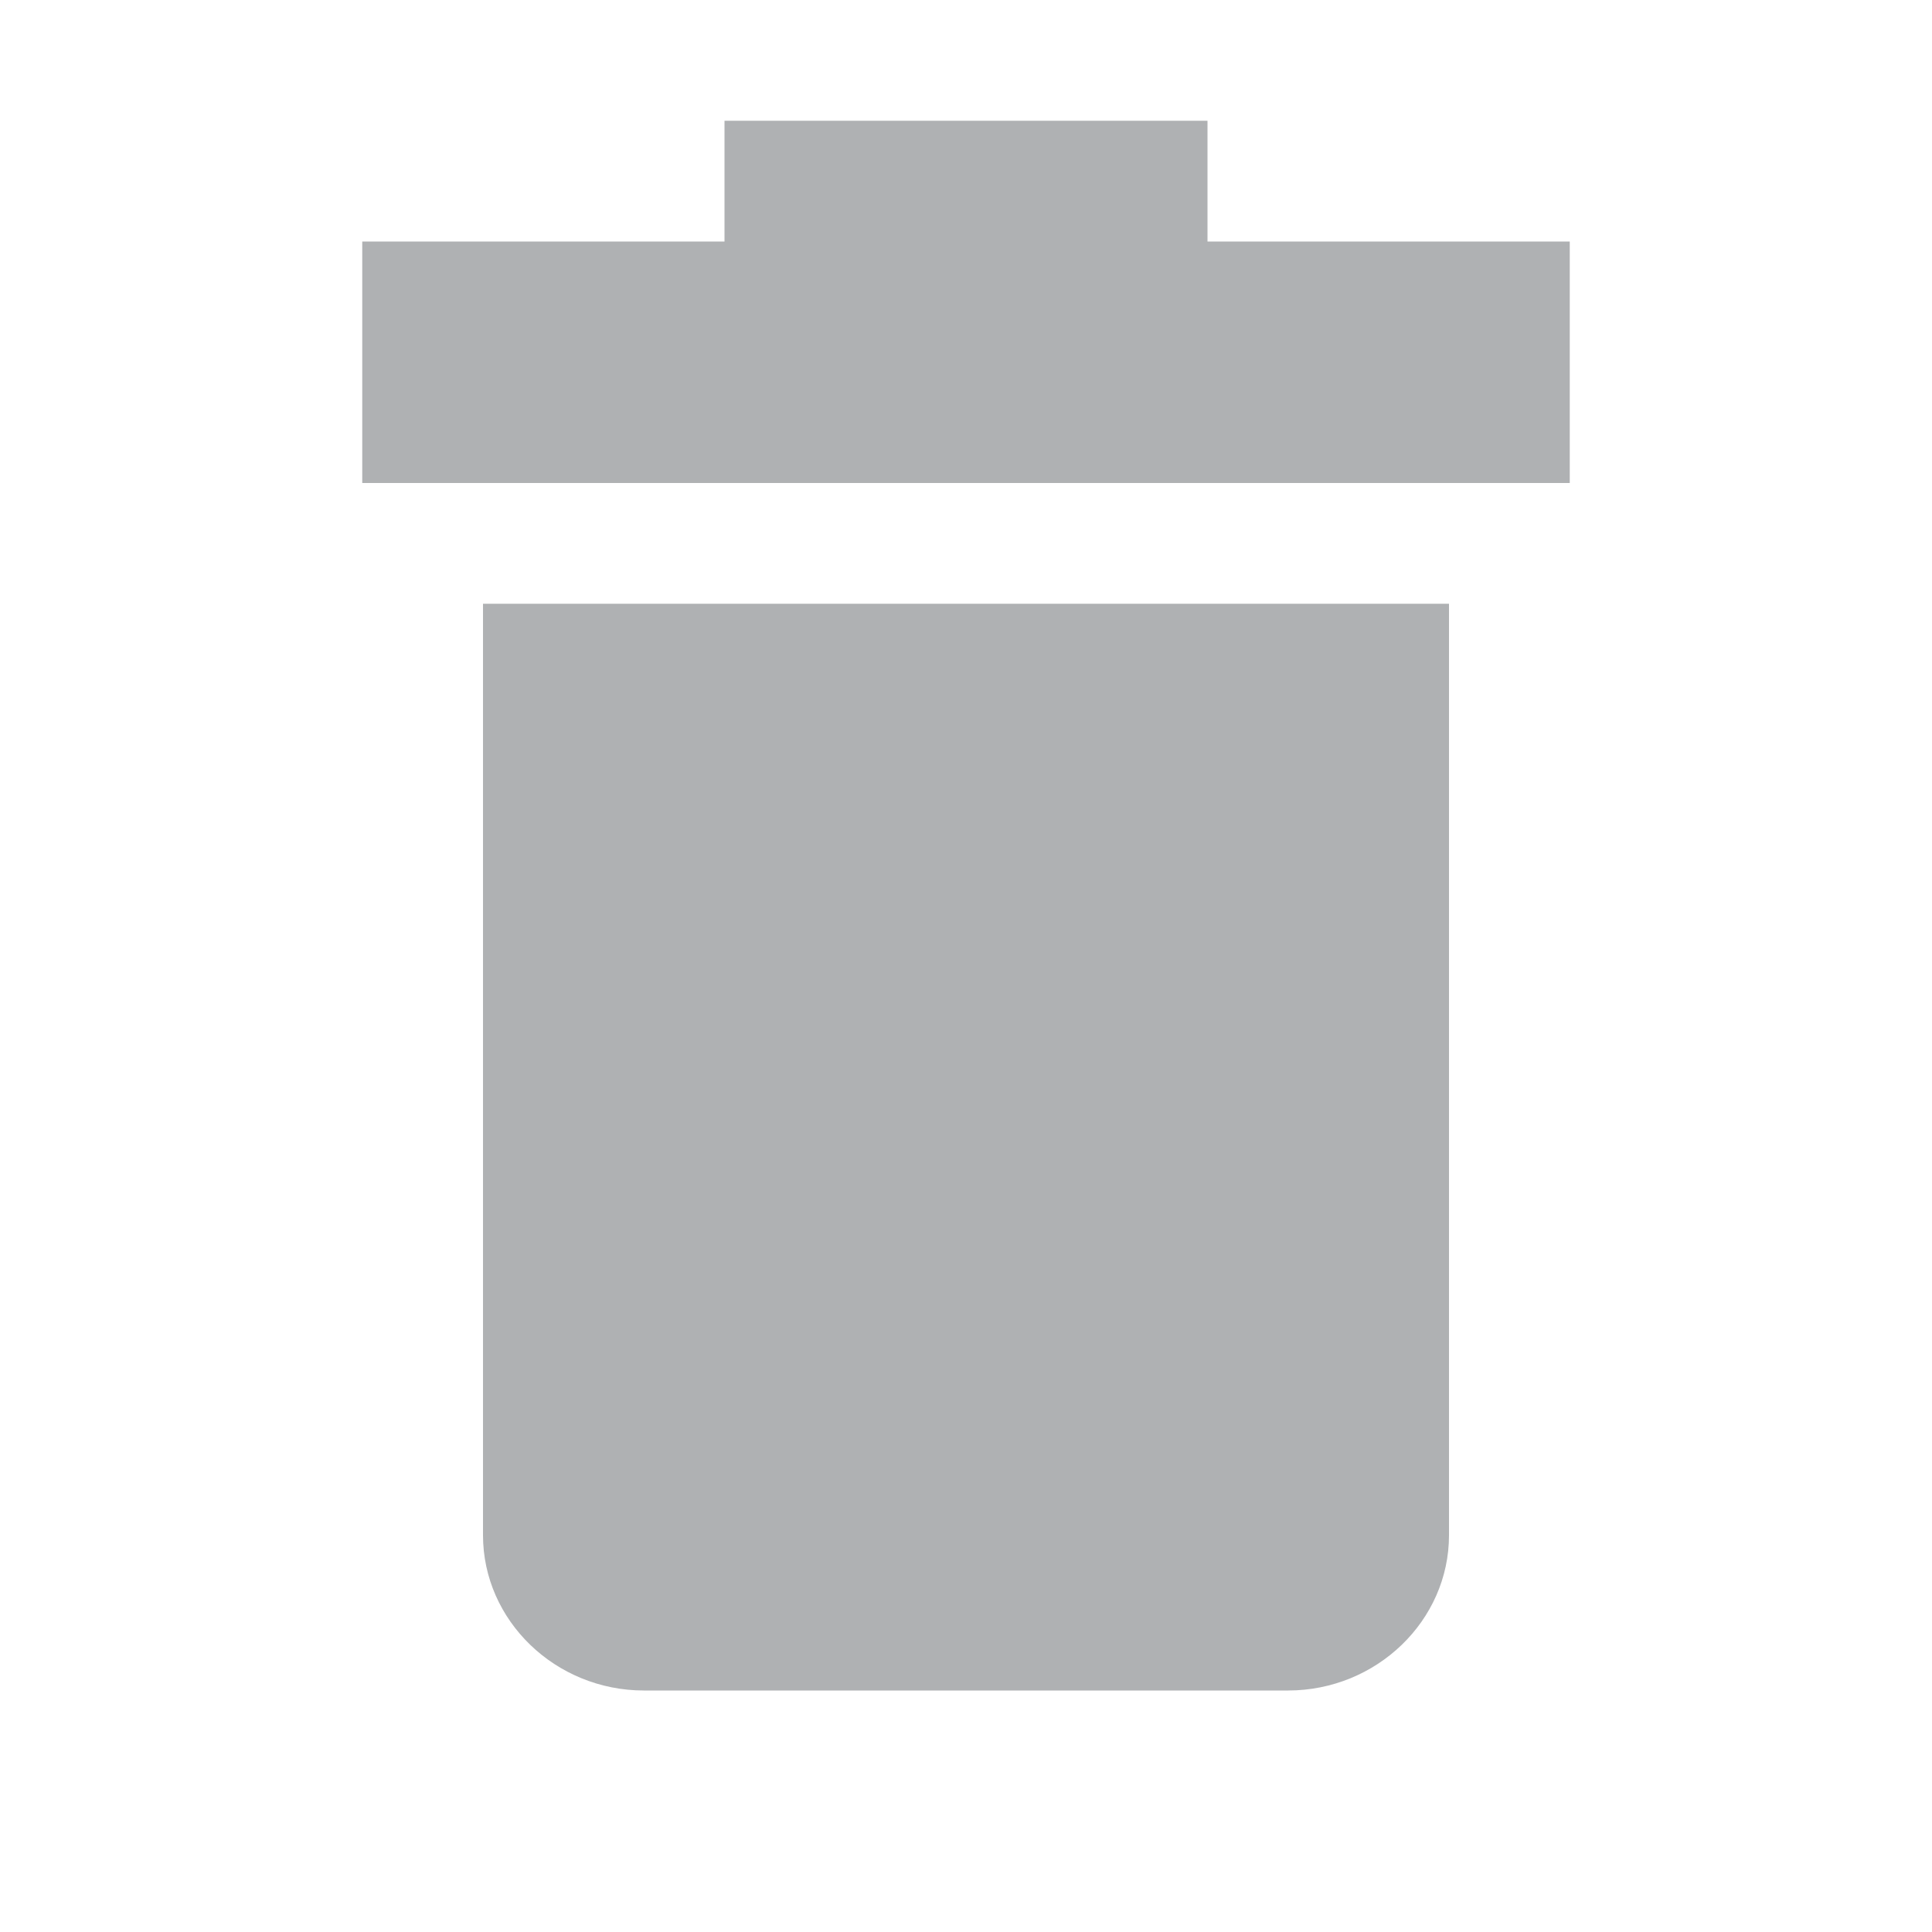
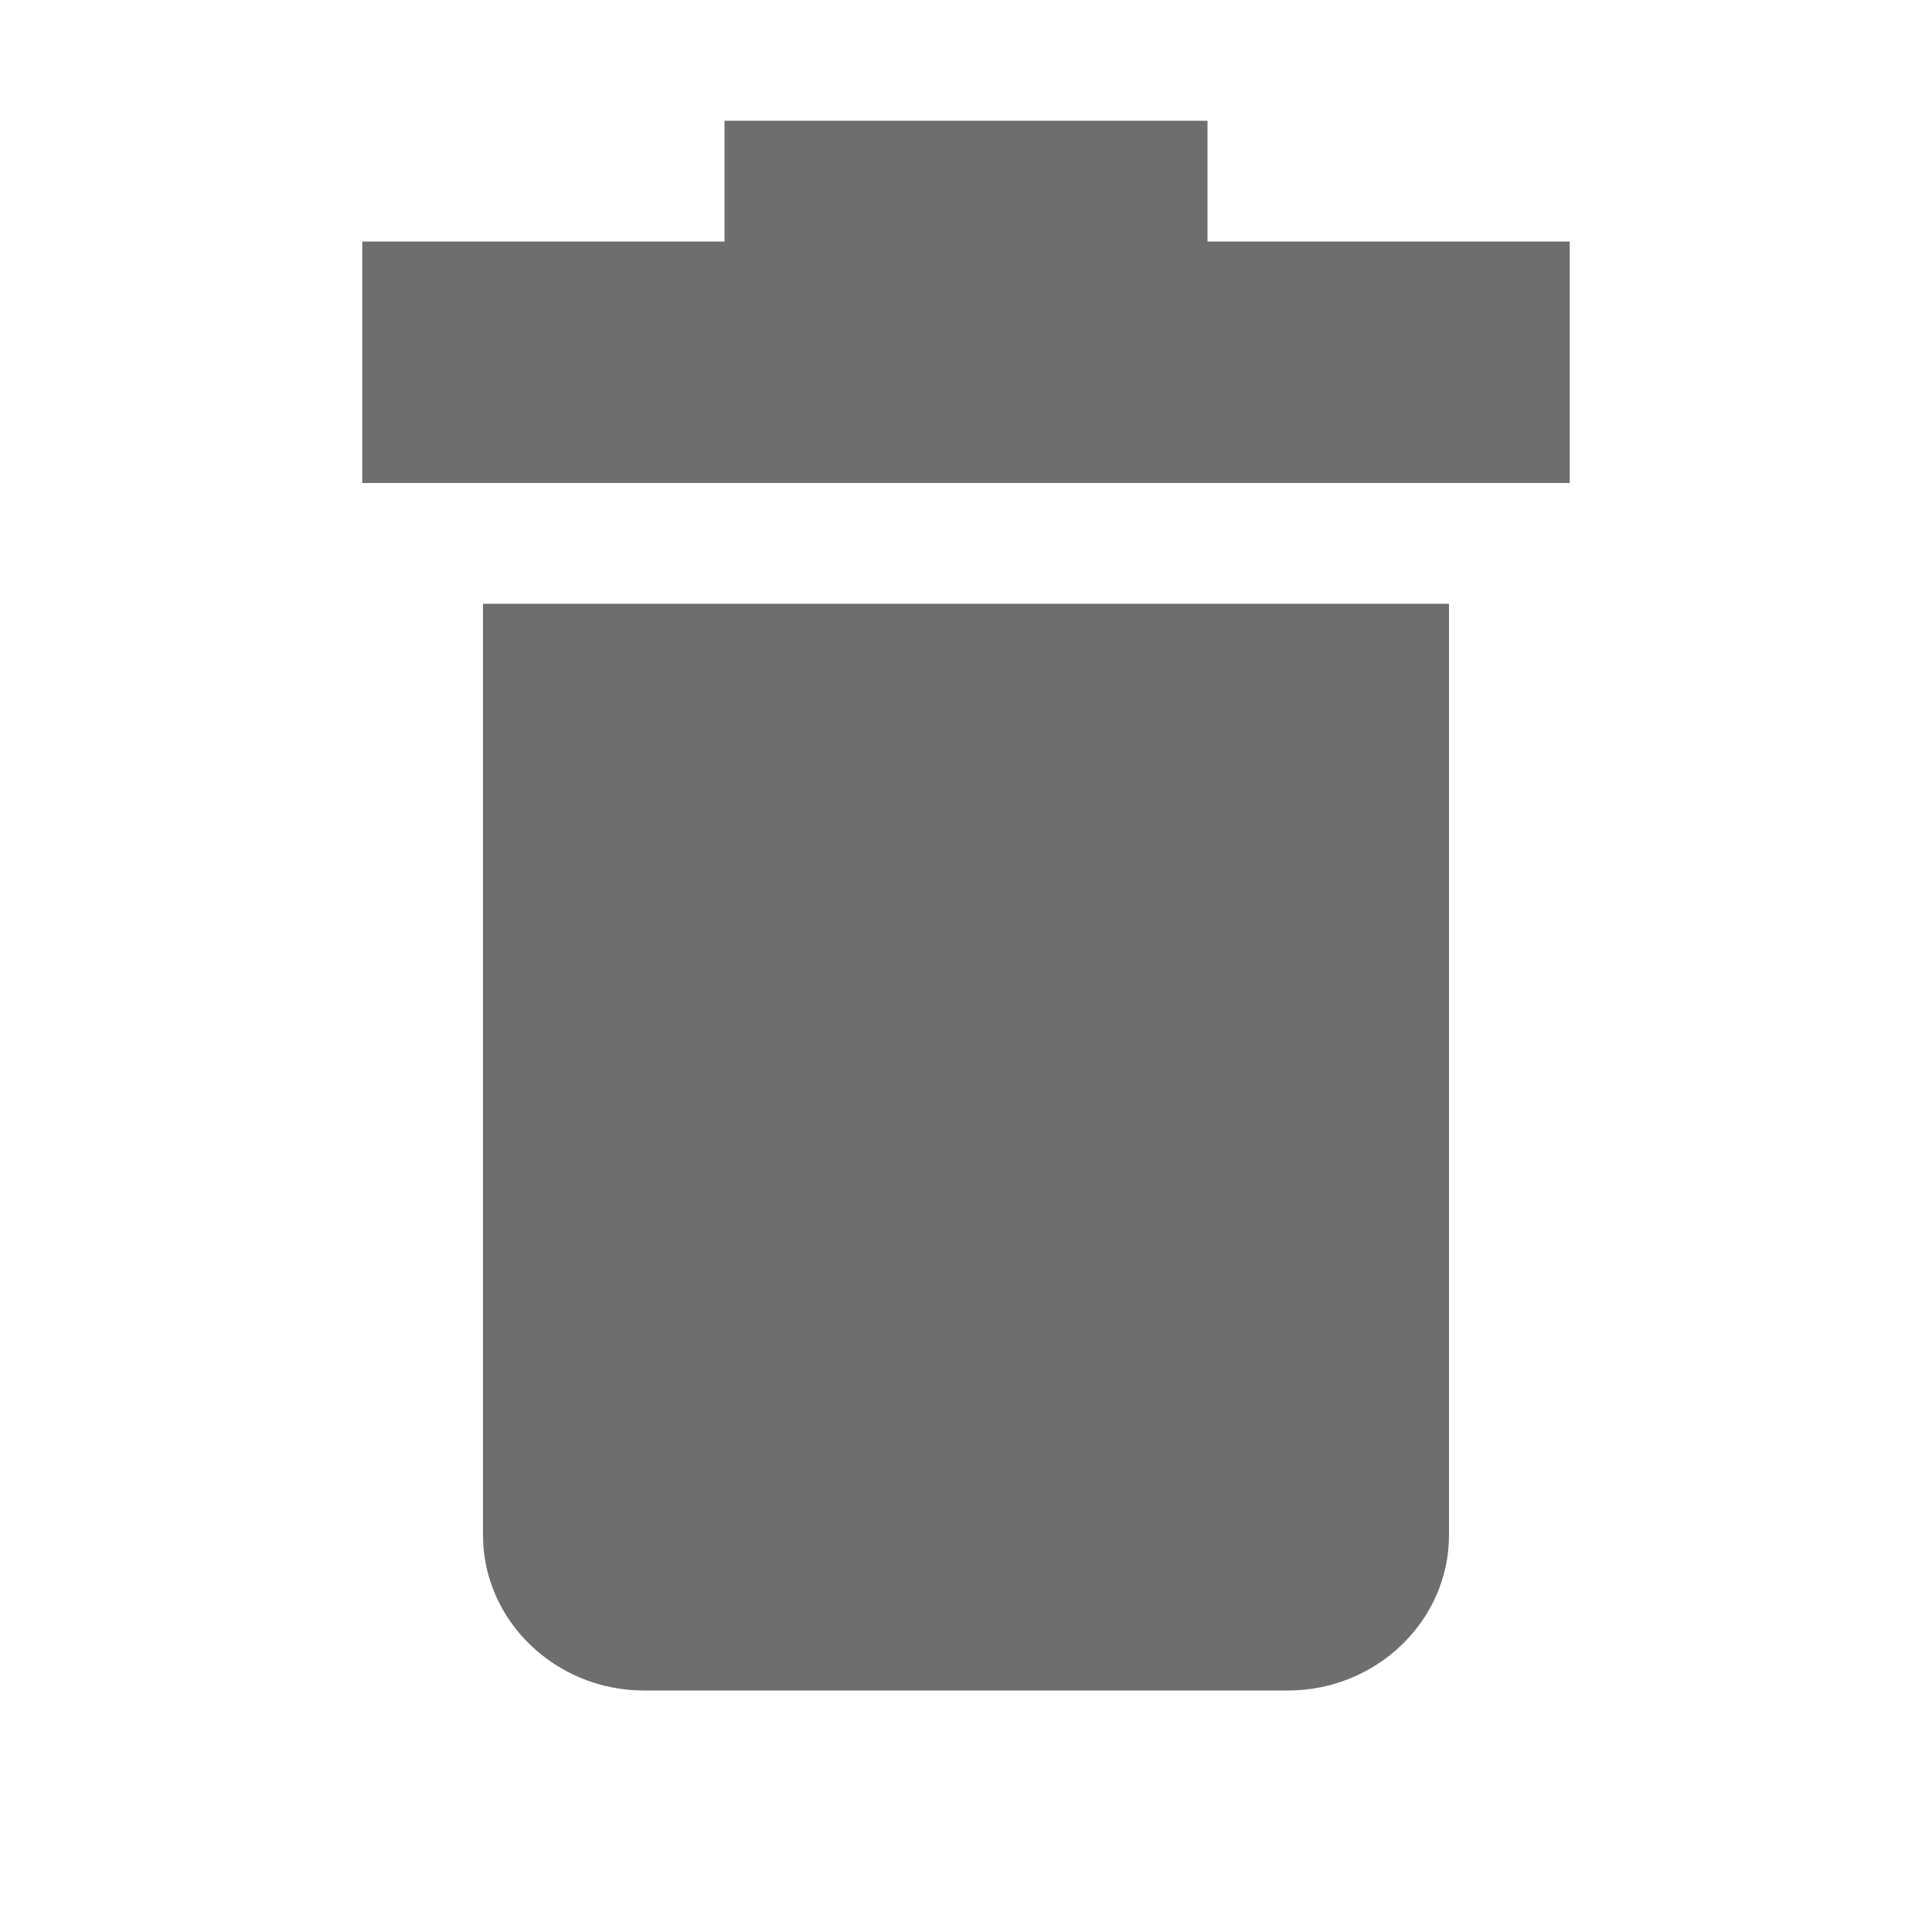
<svg xmlns="http://www.w3.org/2000/svg" width="16" height="16" viewBox="0 0 16 16" fill="none">
-   <path fill-rule="evenodd" clip-rule="evenodd" d="M6 1V2H3V4H13V2H10V1H6ZM4 5V12.714C4 13.421 4.6 14 5.333 14H10.667C11.4 14 12 13.421 12 12.714V5H4Z" fill="#AFB1B3" />
+   <path fill-rule="evenodd" clip-rule="evenodd" d="M6 1V2H3V4H13V2H10V1H6ZM4 5V12.714C4 13.421 4.6 14 5.333 14H10.667C11.4 14 12 13.421 12 12.714V5H4Z" fill="#6E6E6E" />
</svg>
